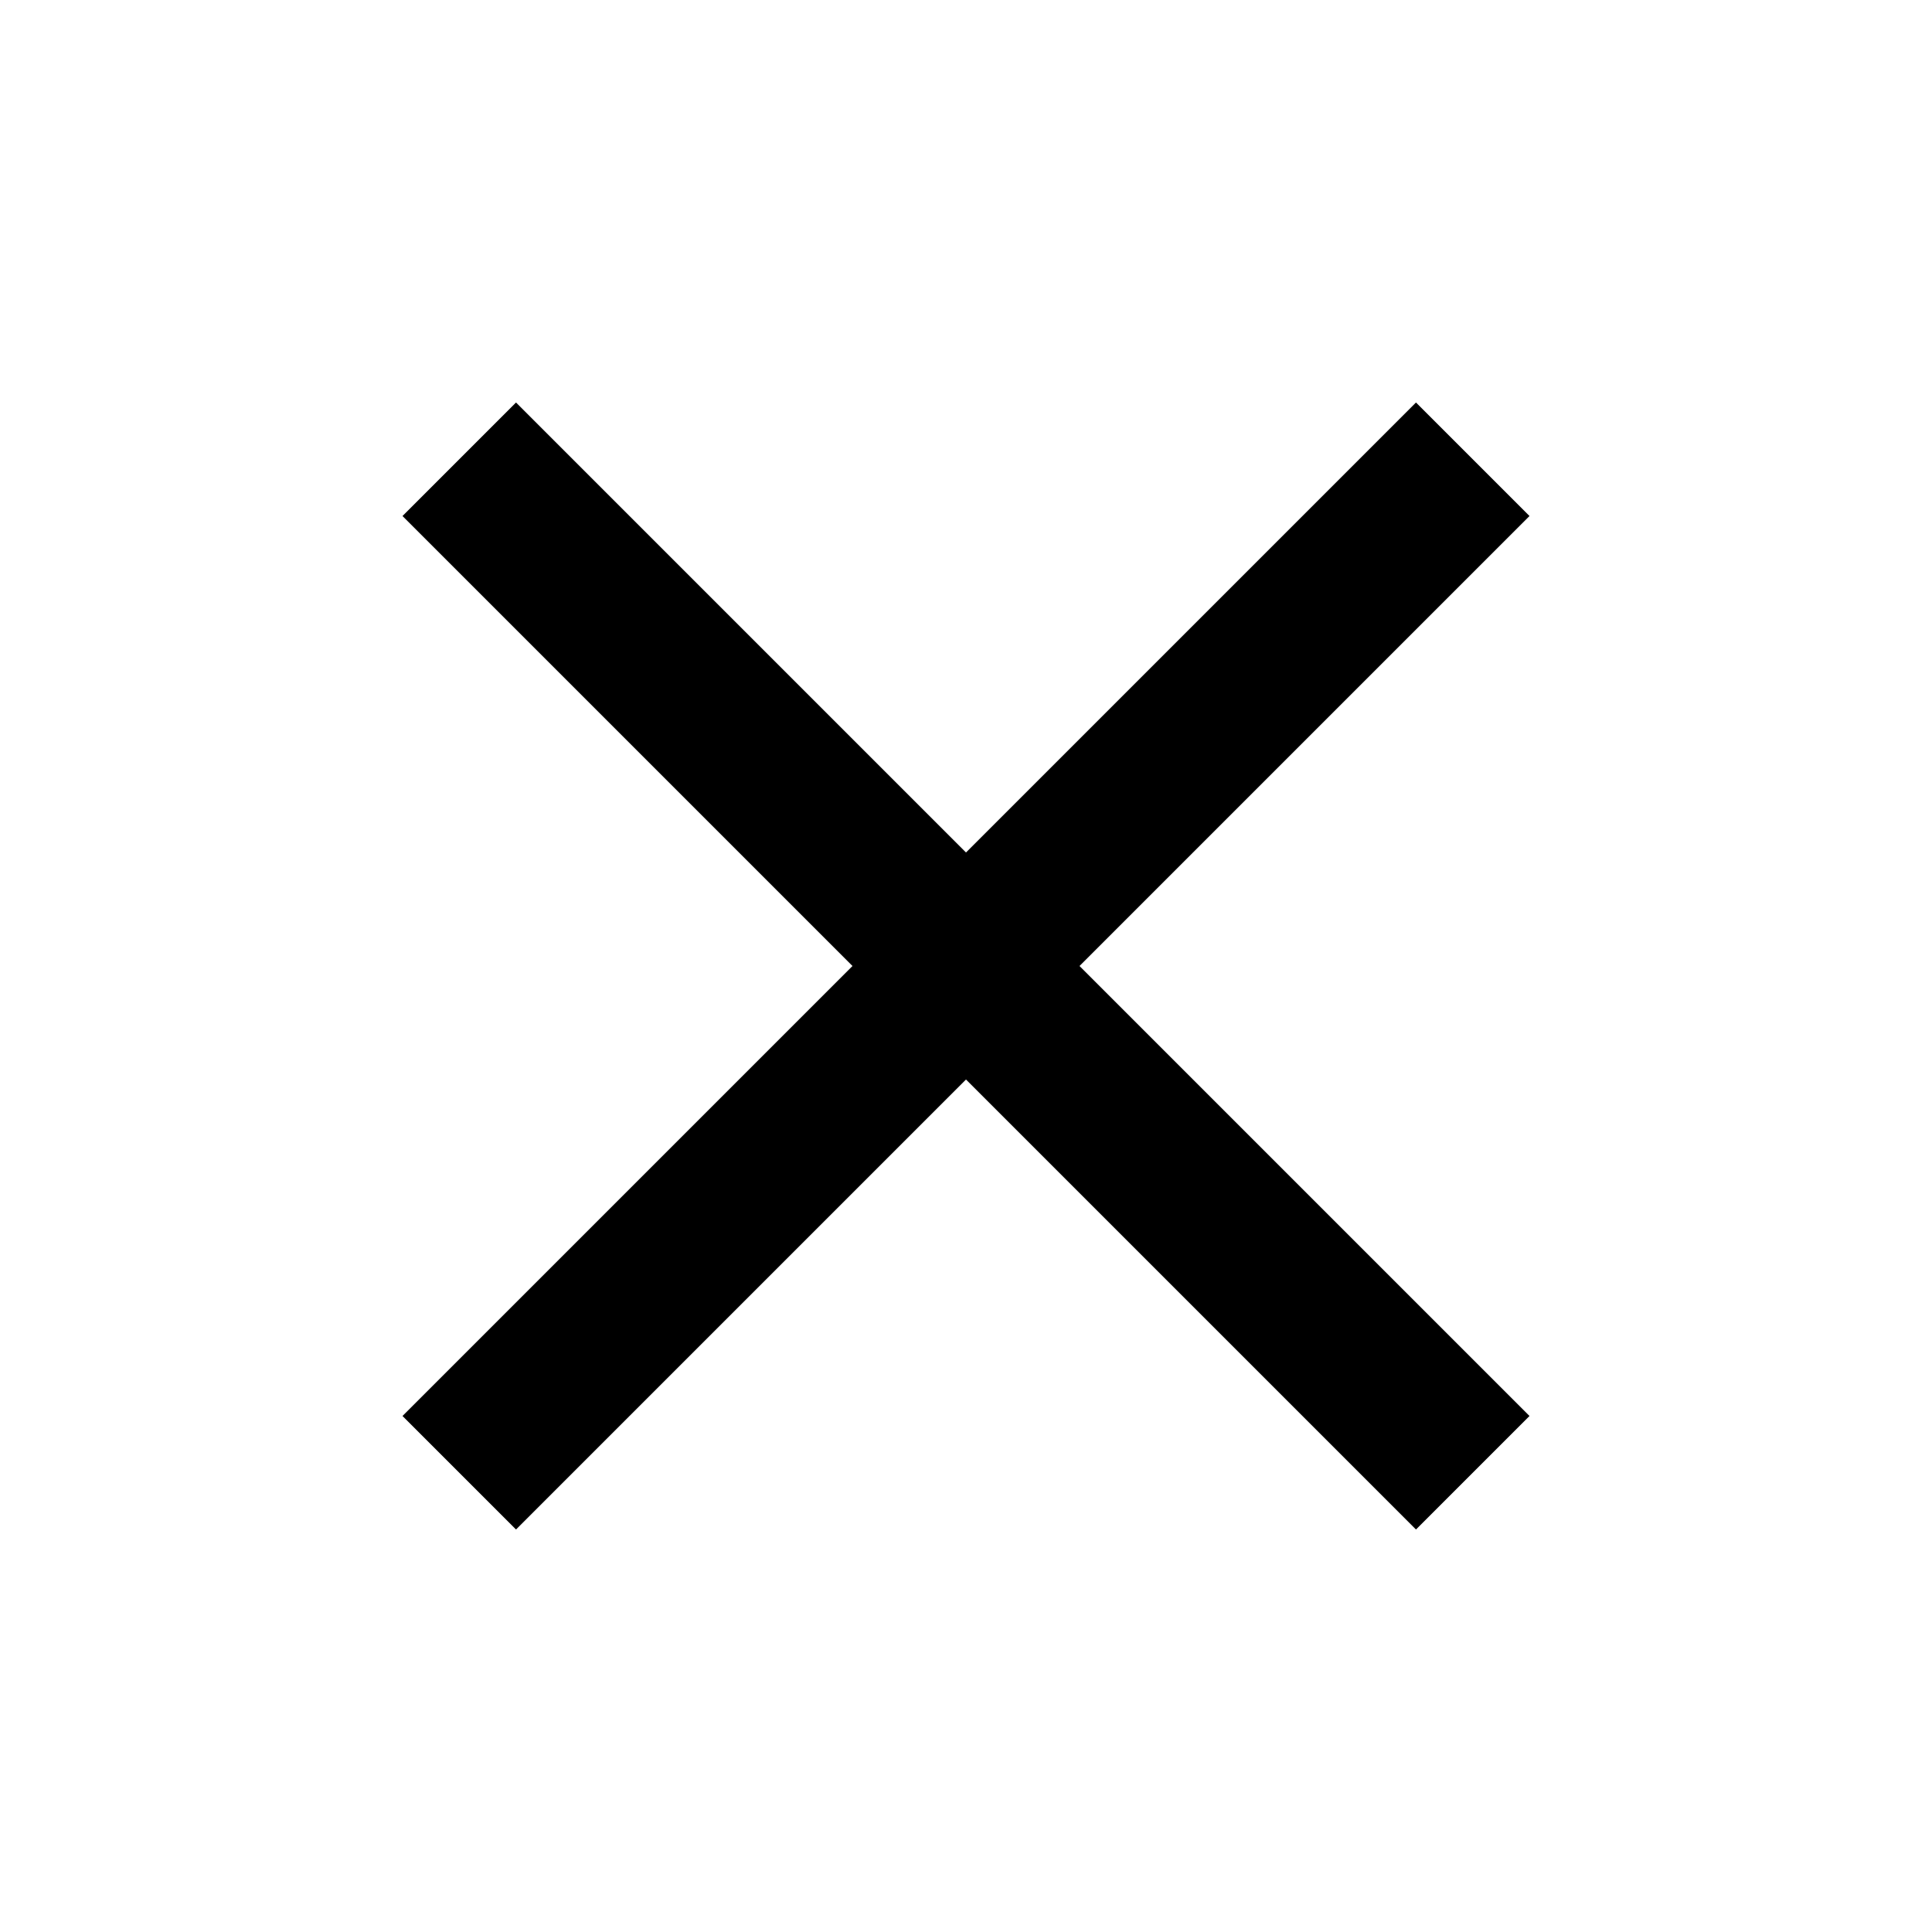
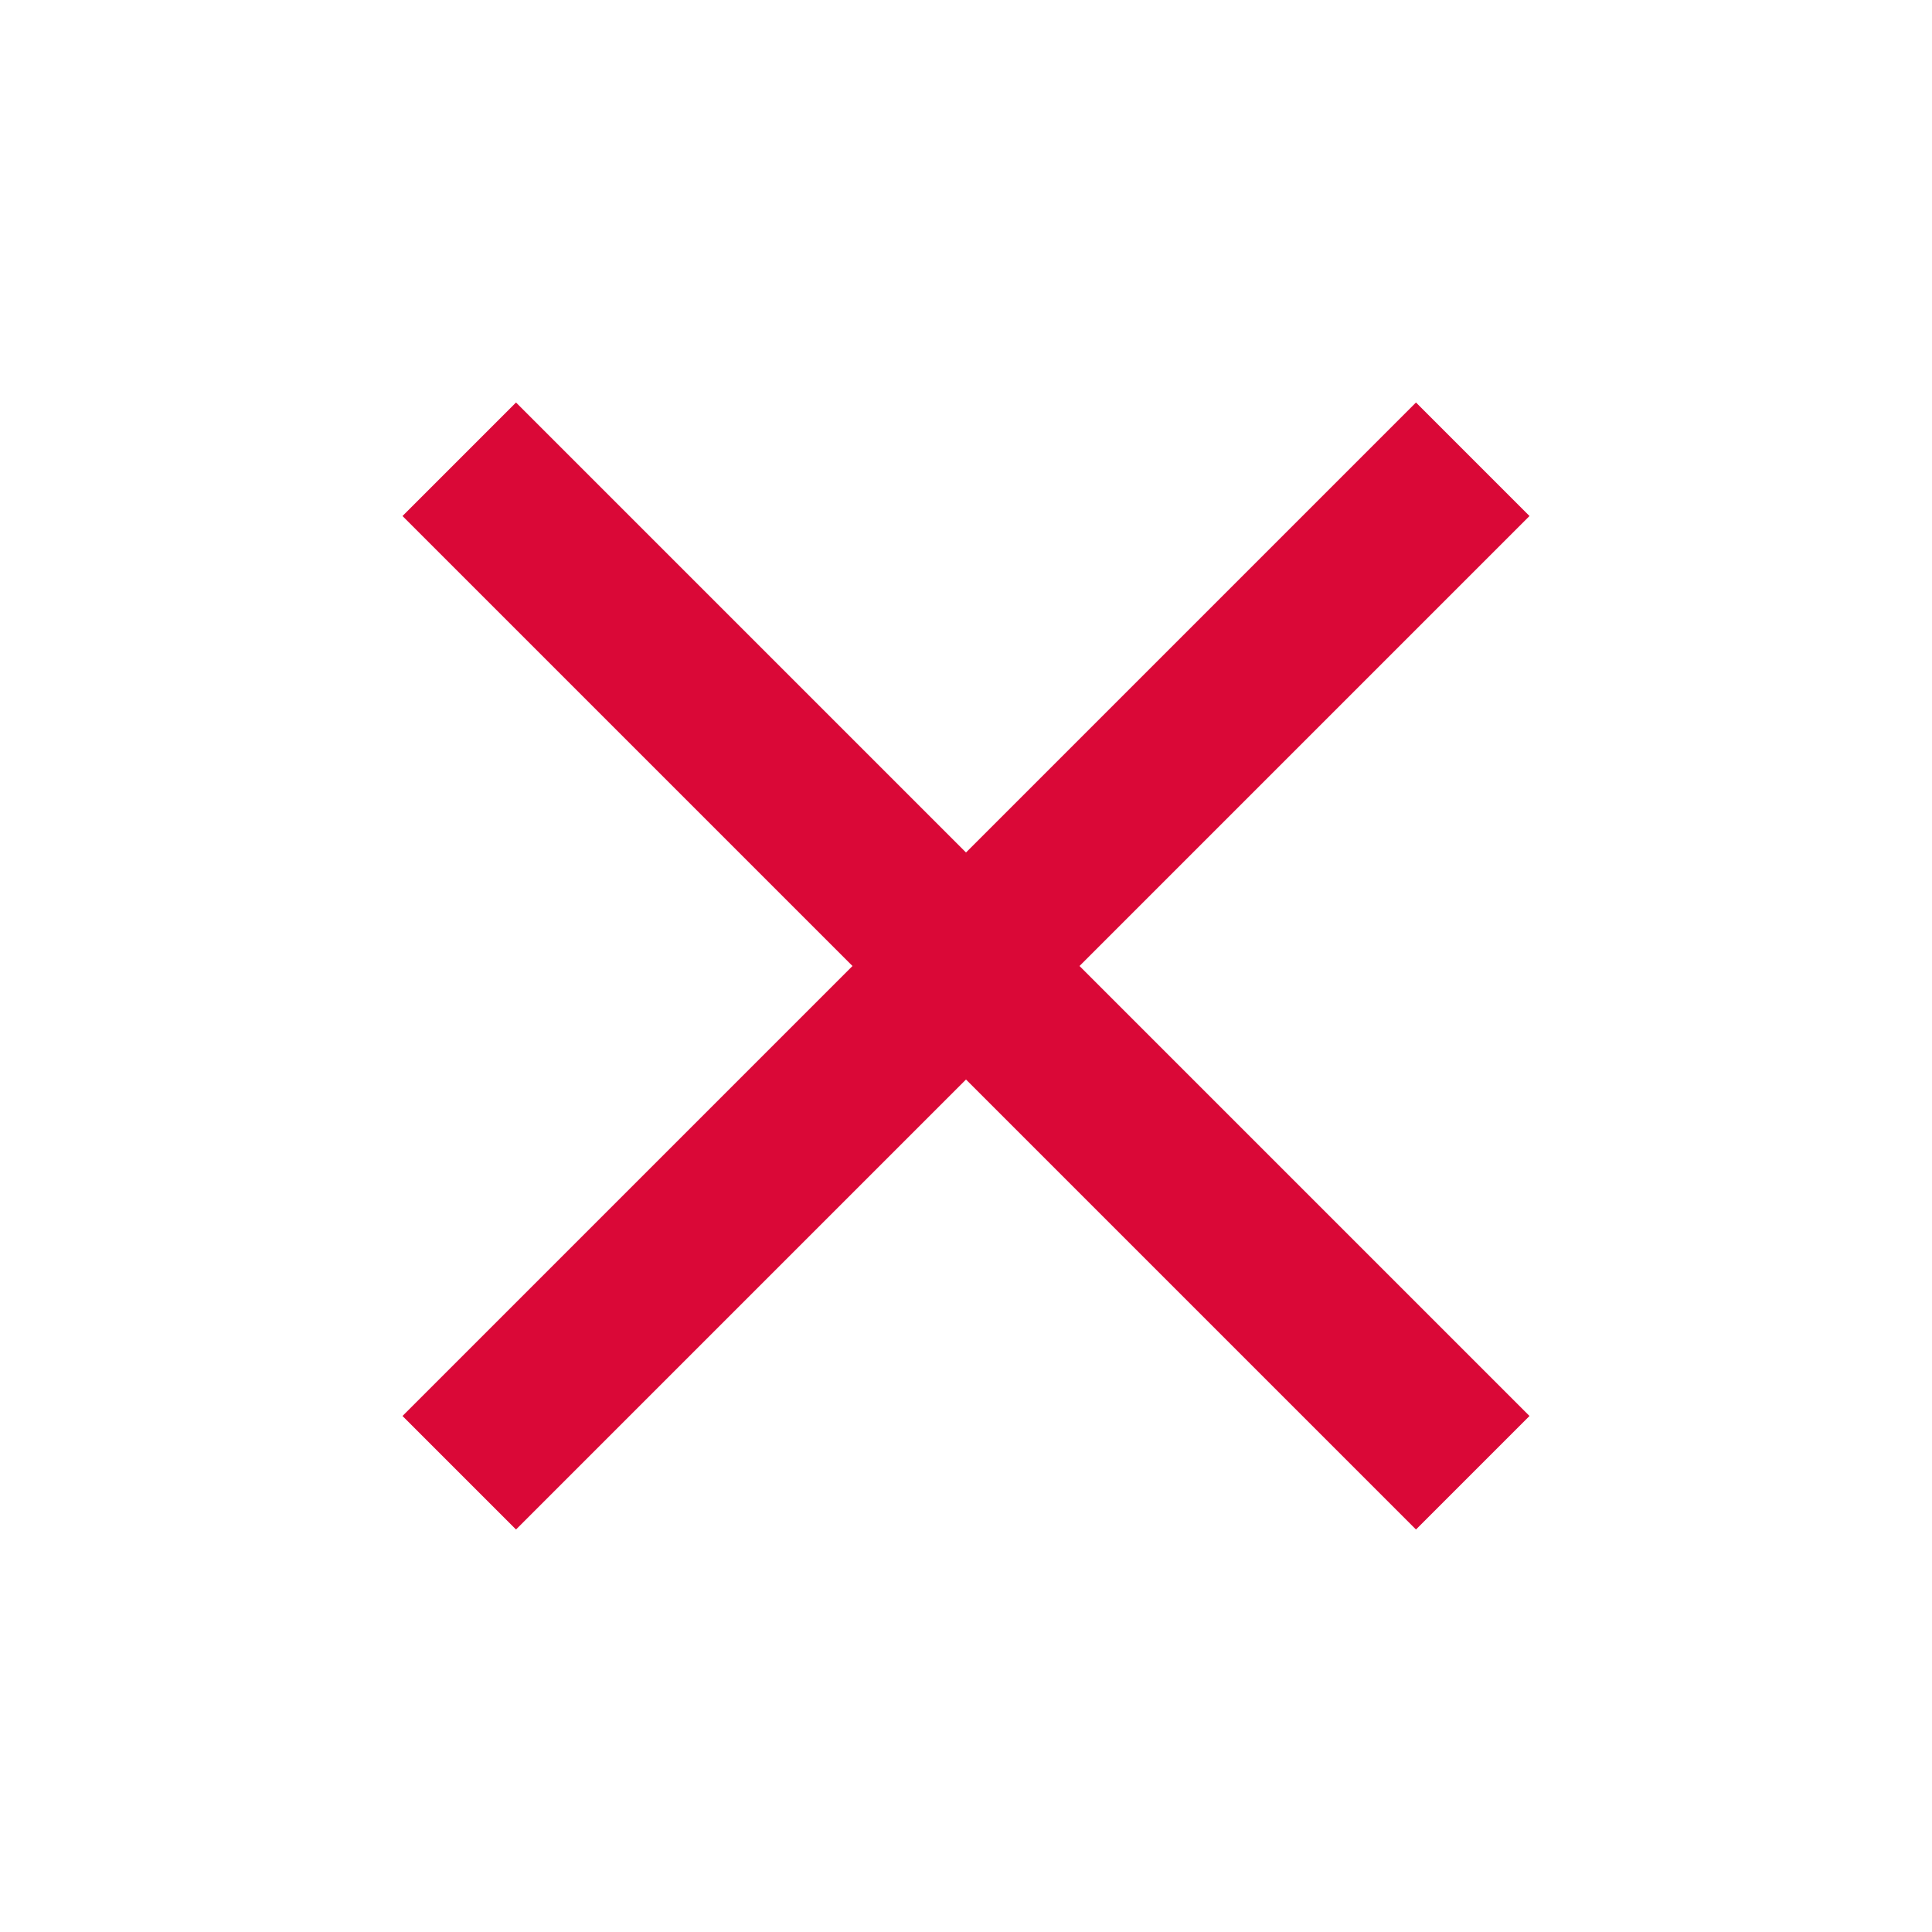
- <svg xmlns="http://www.w3.org/2000/svg" width="24" height="24" viewBox="0 0 24 24">
+ <svg xmlns="http://www.w3.org/2000/svg" fill="#da0837" width="24" height="24" viewBox="0 0 24 24">
  <path d="M19 6.41L17.59 5 12 10.59 6.41 5 5 6.41 10.59 12 5 17.59 6.41 19 12 13.41 17.59 19 19 17.59 13.41 12z" />
  <path d="M0 0h24v24H0z" fill="none" />
</svg>
